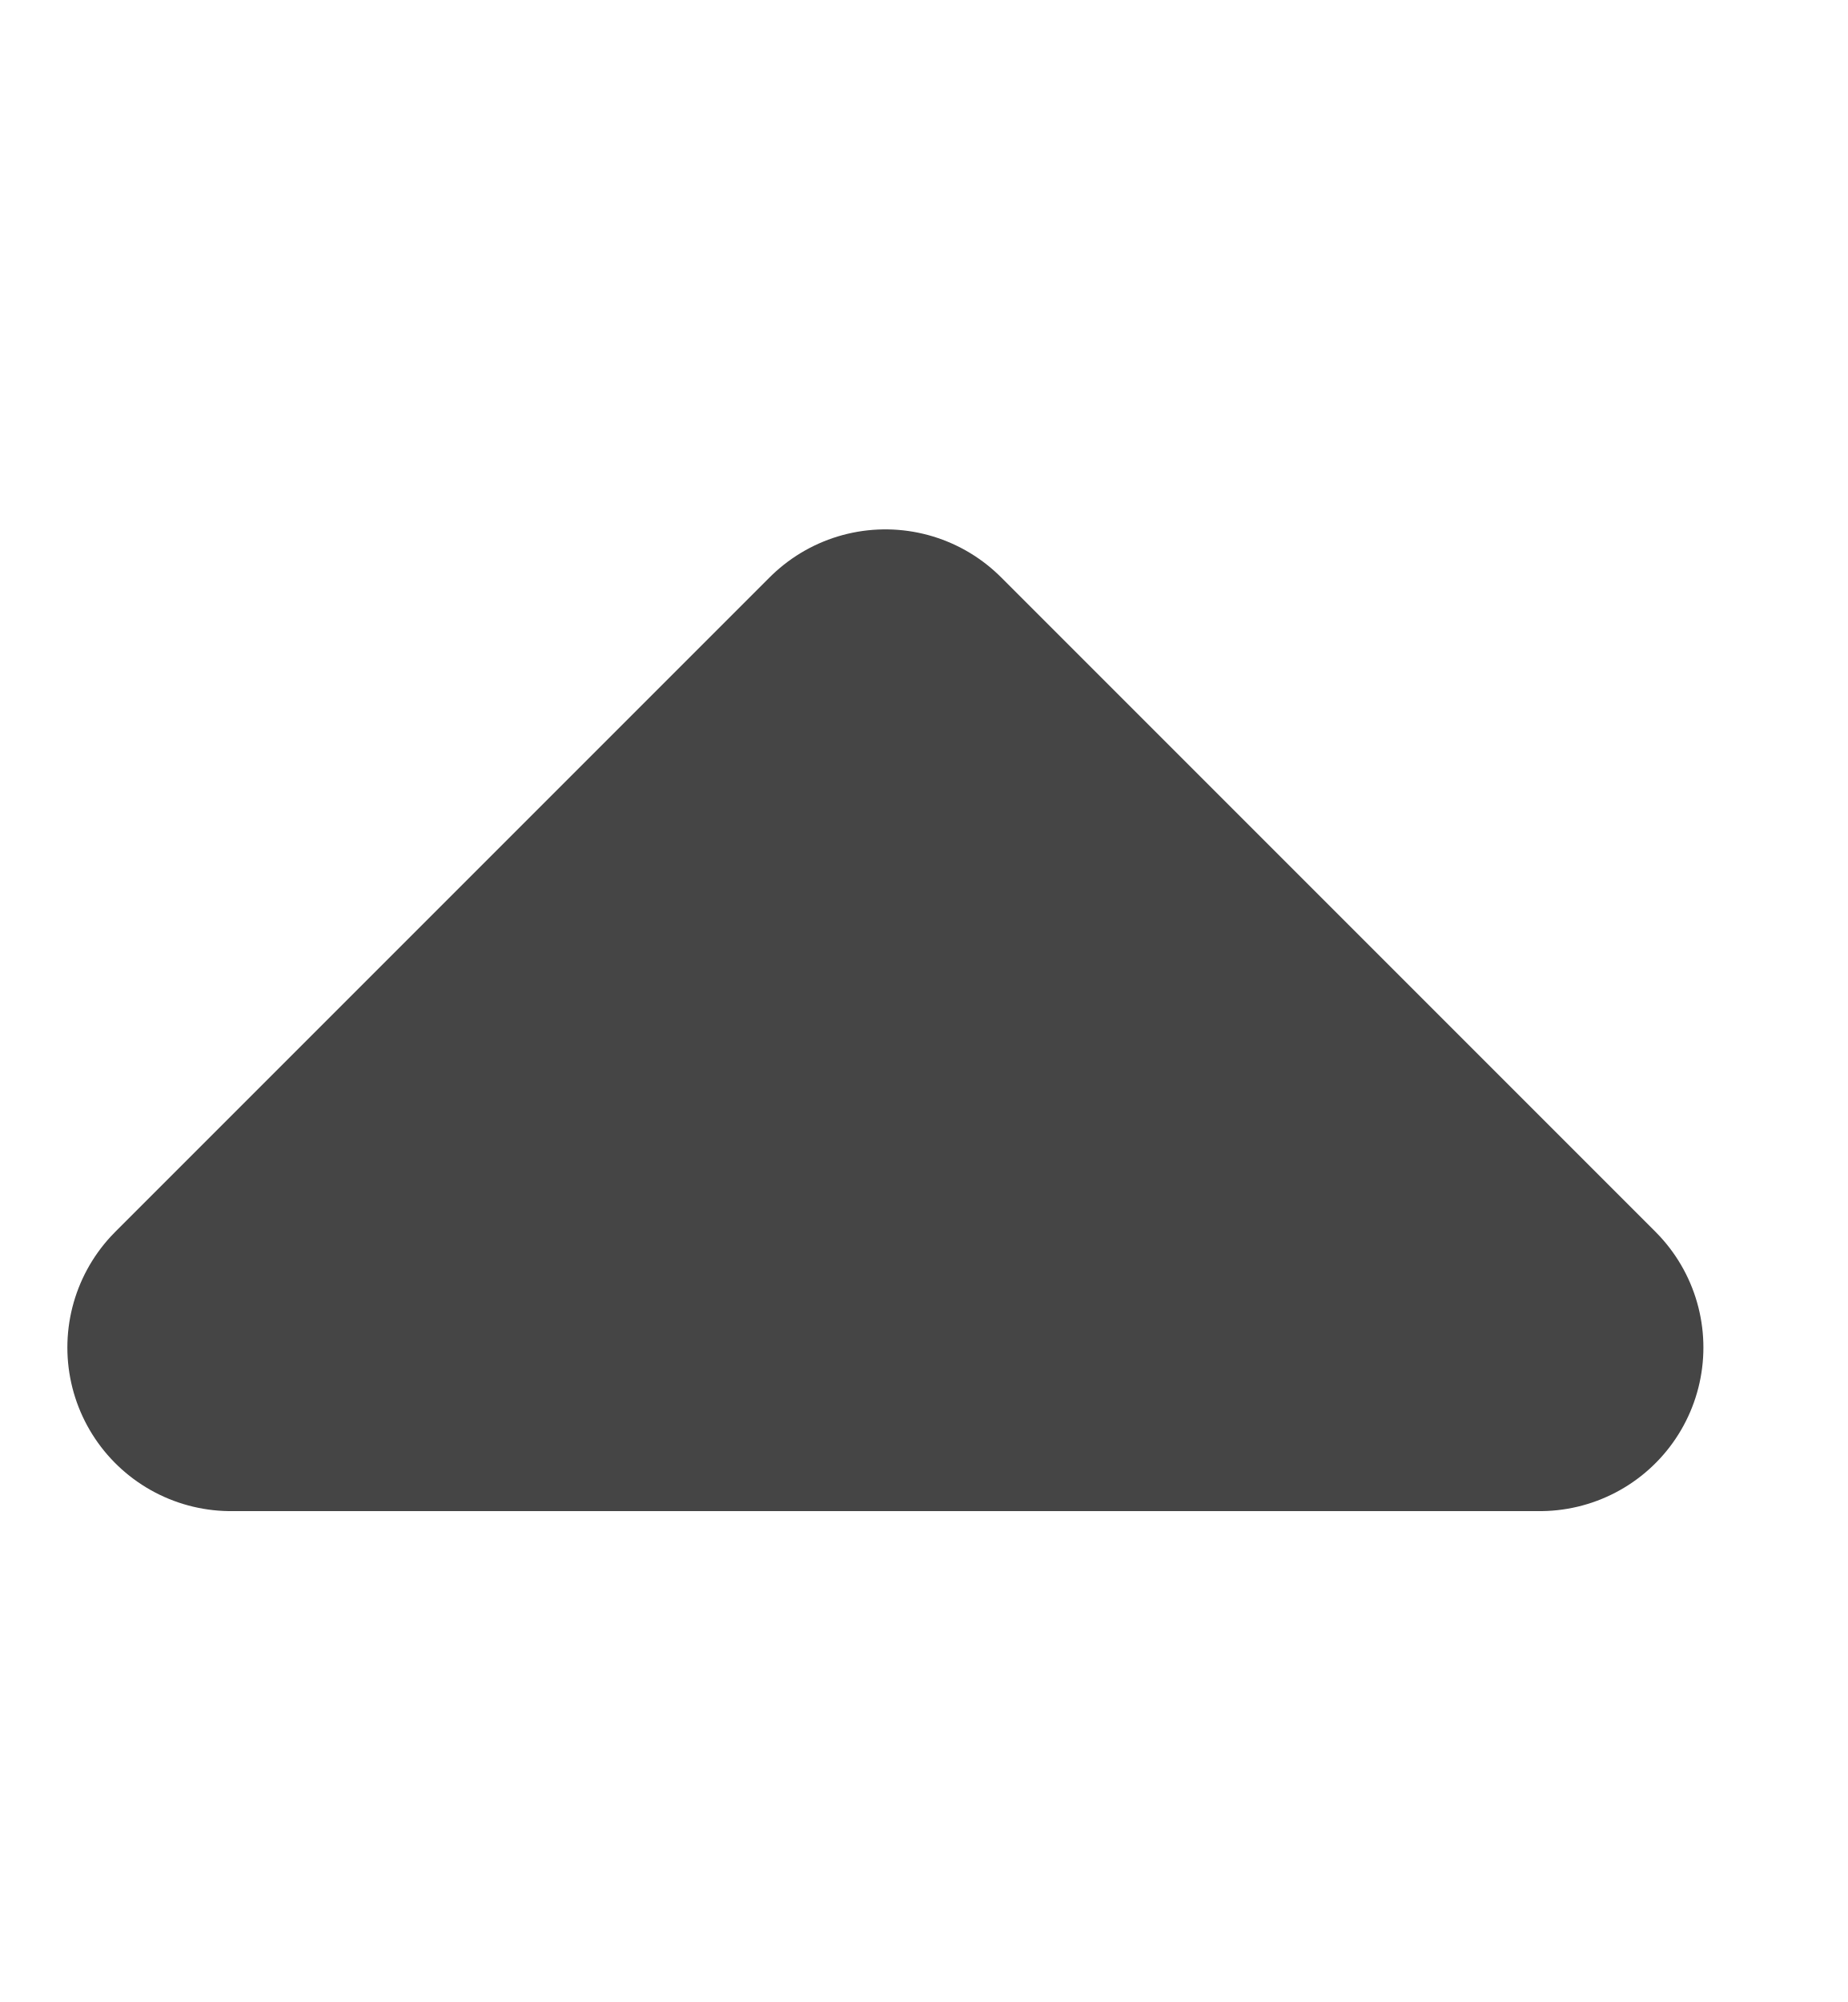
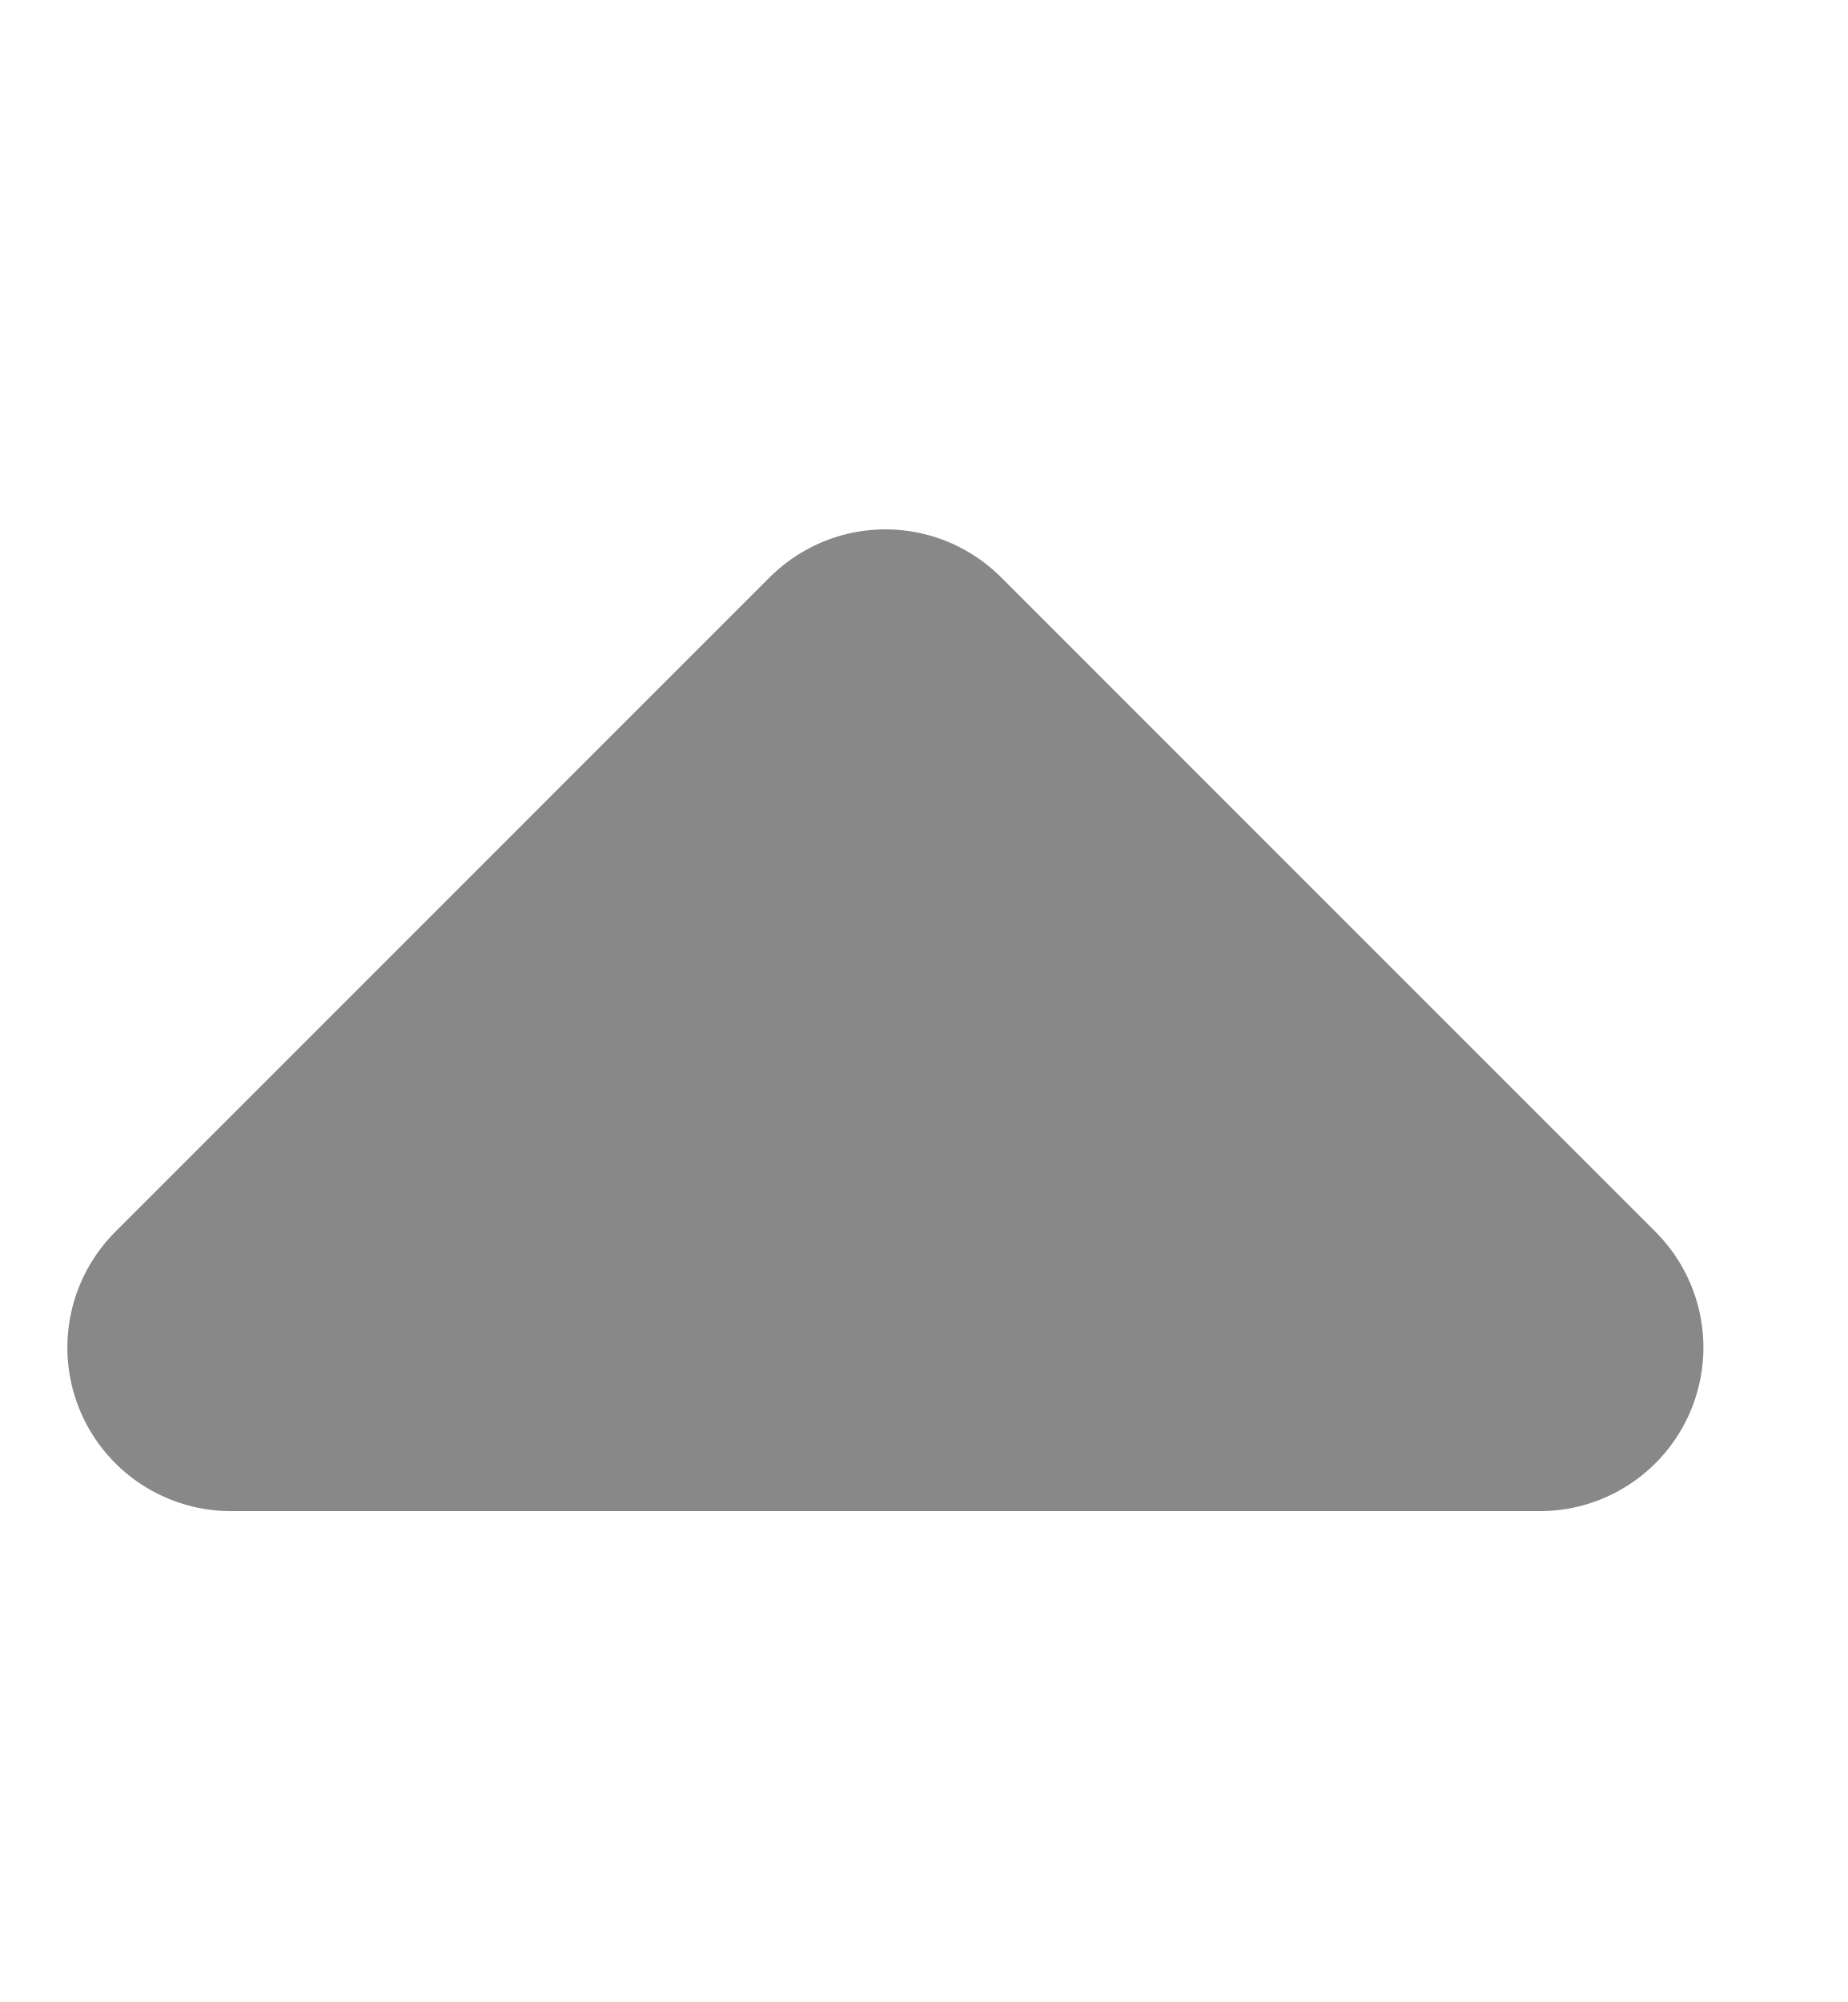
<svg xmlns="http://www.w3.org/2000/svg" width="12" height="13" viewBox="0 0 12 13" fill="none">
-   <path d="M1.5 8.75L5.75 4.5L10 8.75" fill="#454545" />
-   <path d="M1.5 8.75L5.75 4.5L10 8.75H1.5Z" stroke="#454545" stroke-width="2.125" stroke-linecap="round" stroke-linejoin="round" />
+   <path d="M1.5 8.75L5.75 4.5L10 8.75" fill="#888888" />
+   <path d="M1.5 8.75L5.75 4.5L10 8.75H1.5Z" stroke="#888888" stroke-width="2.125" stroke-linecap="round" stroke-linejoin="round" />
</svg>
